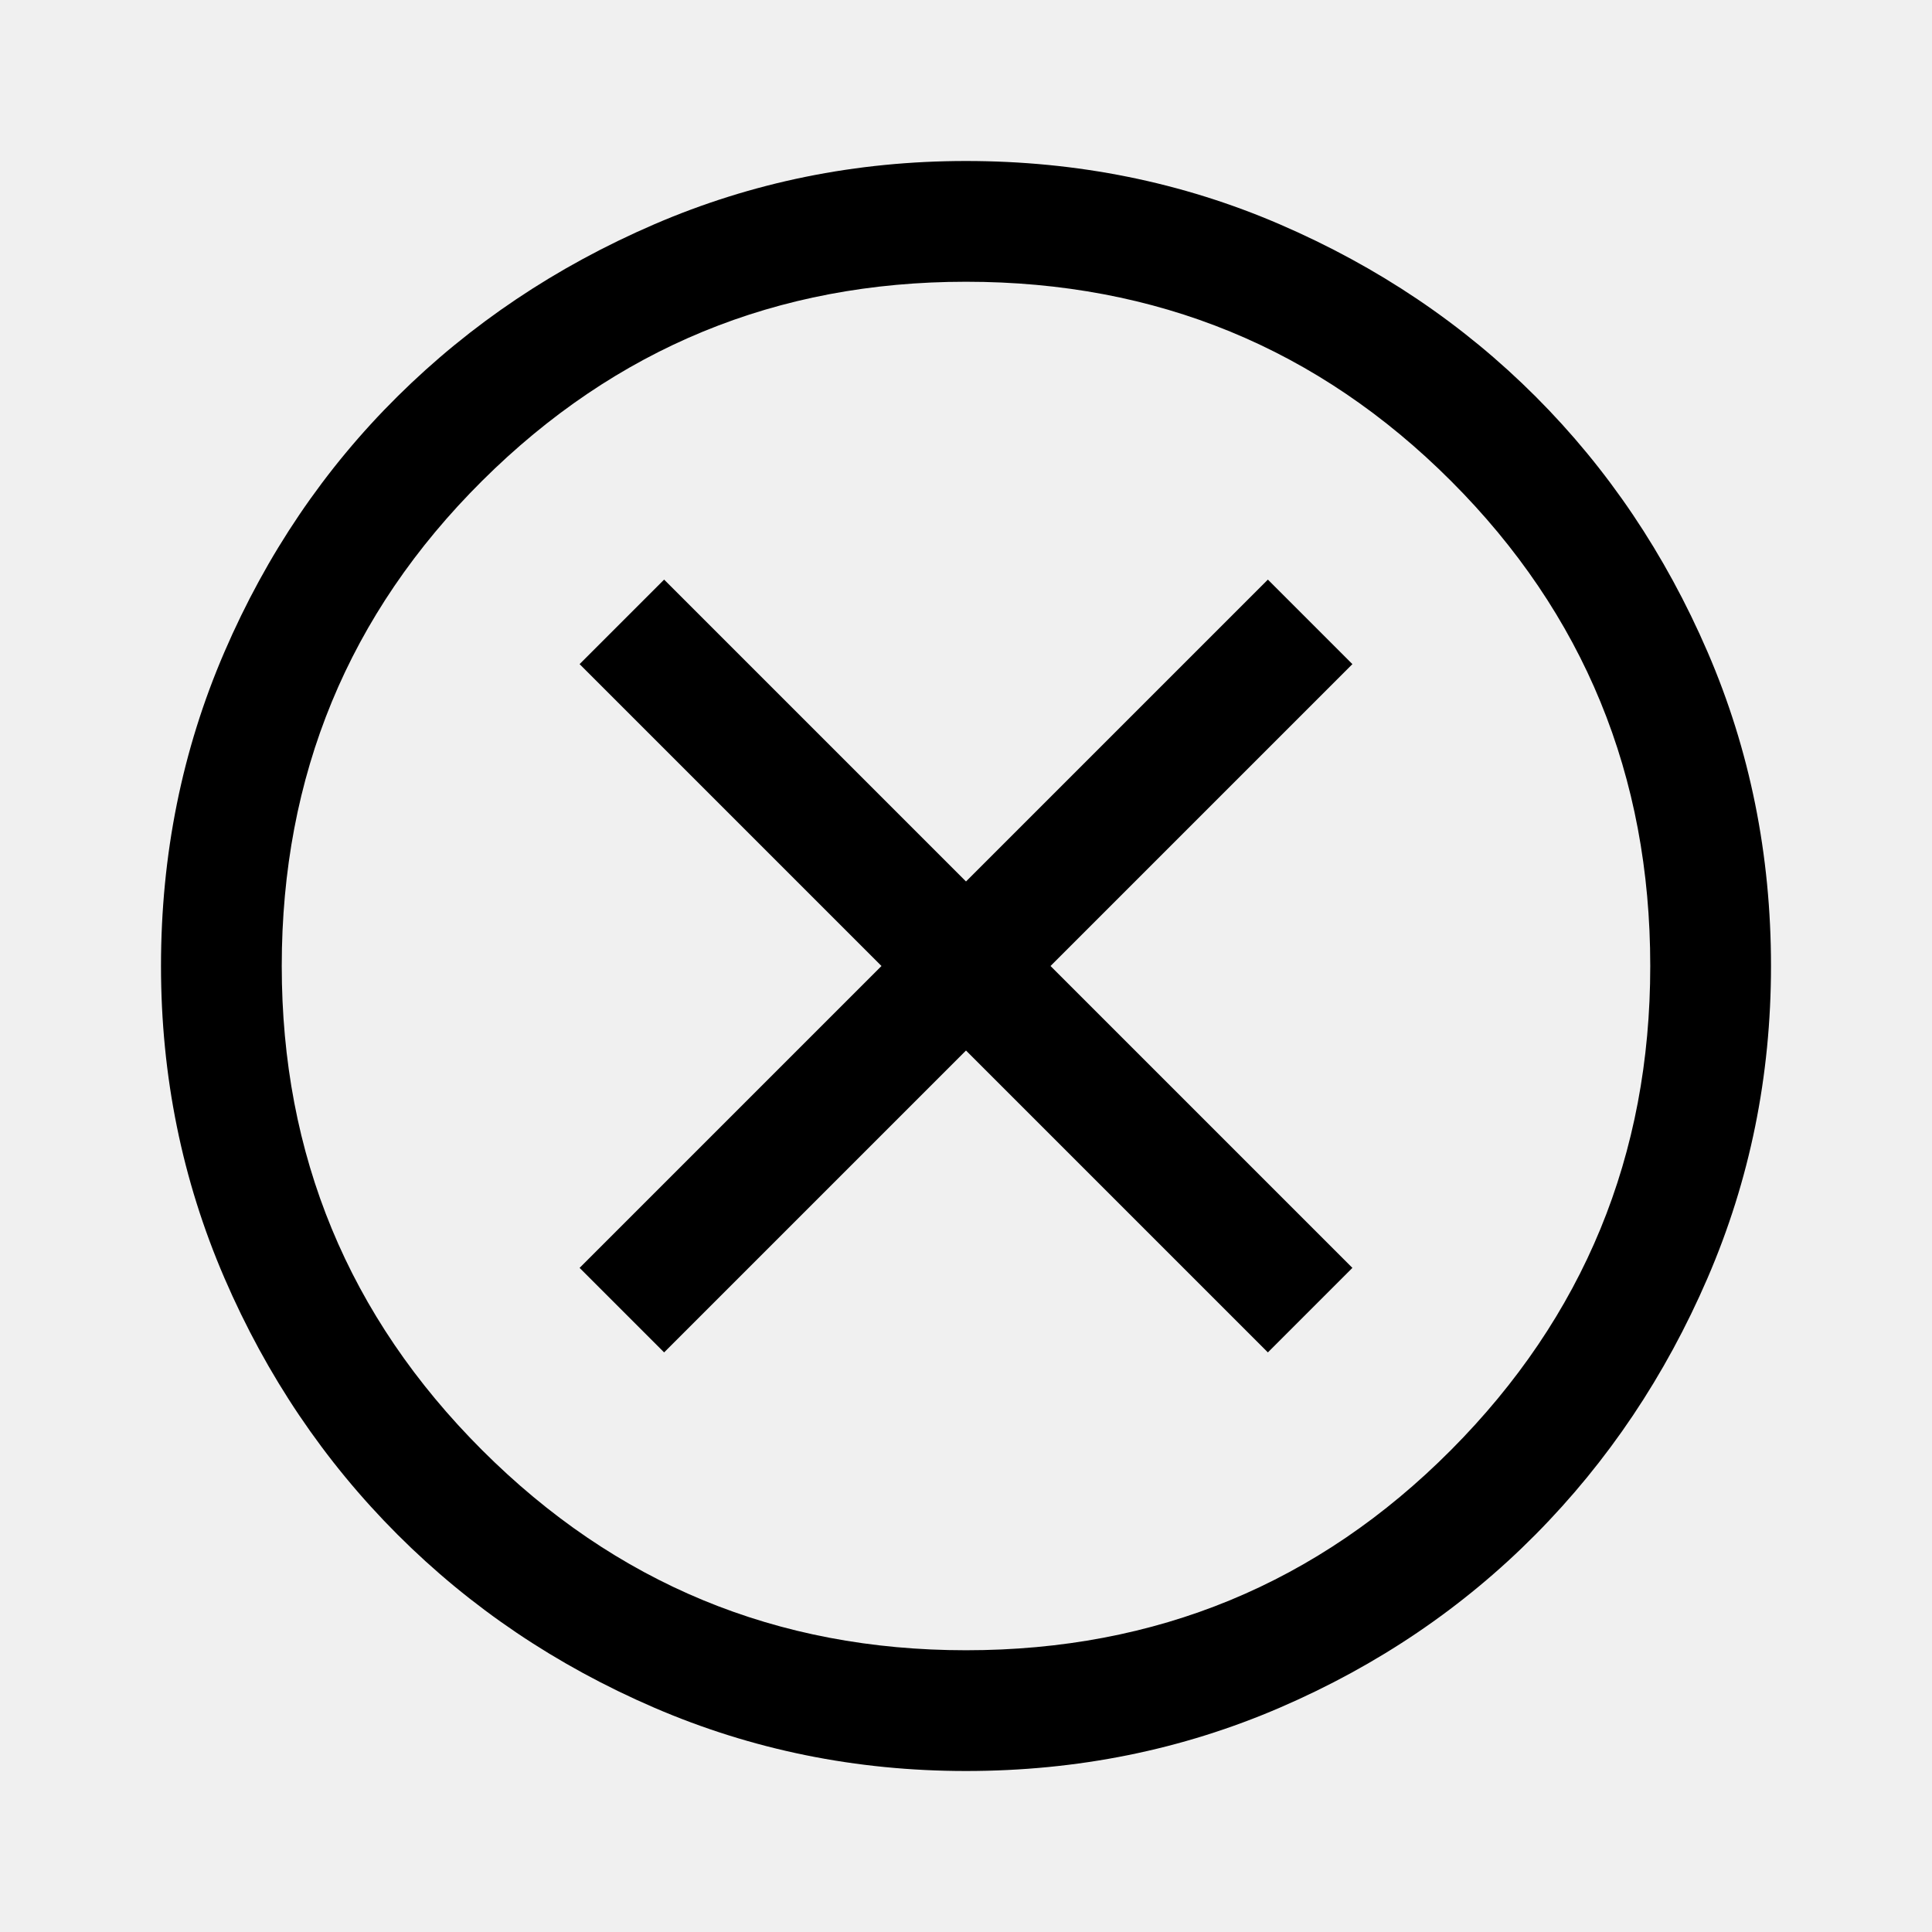
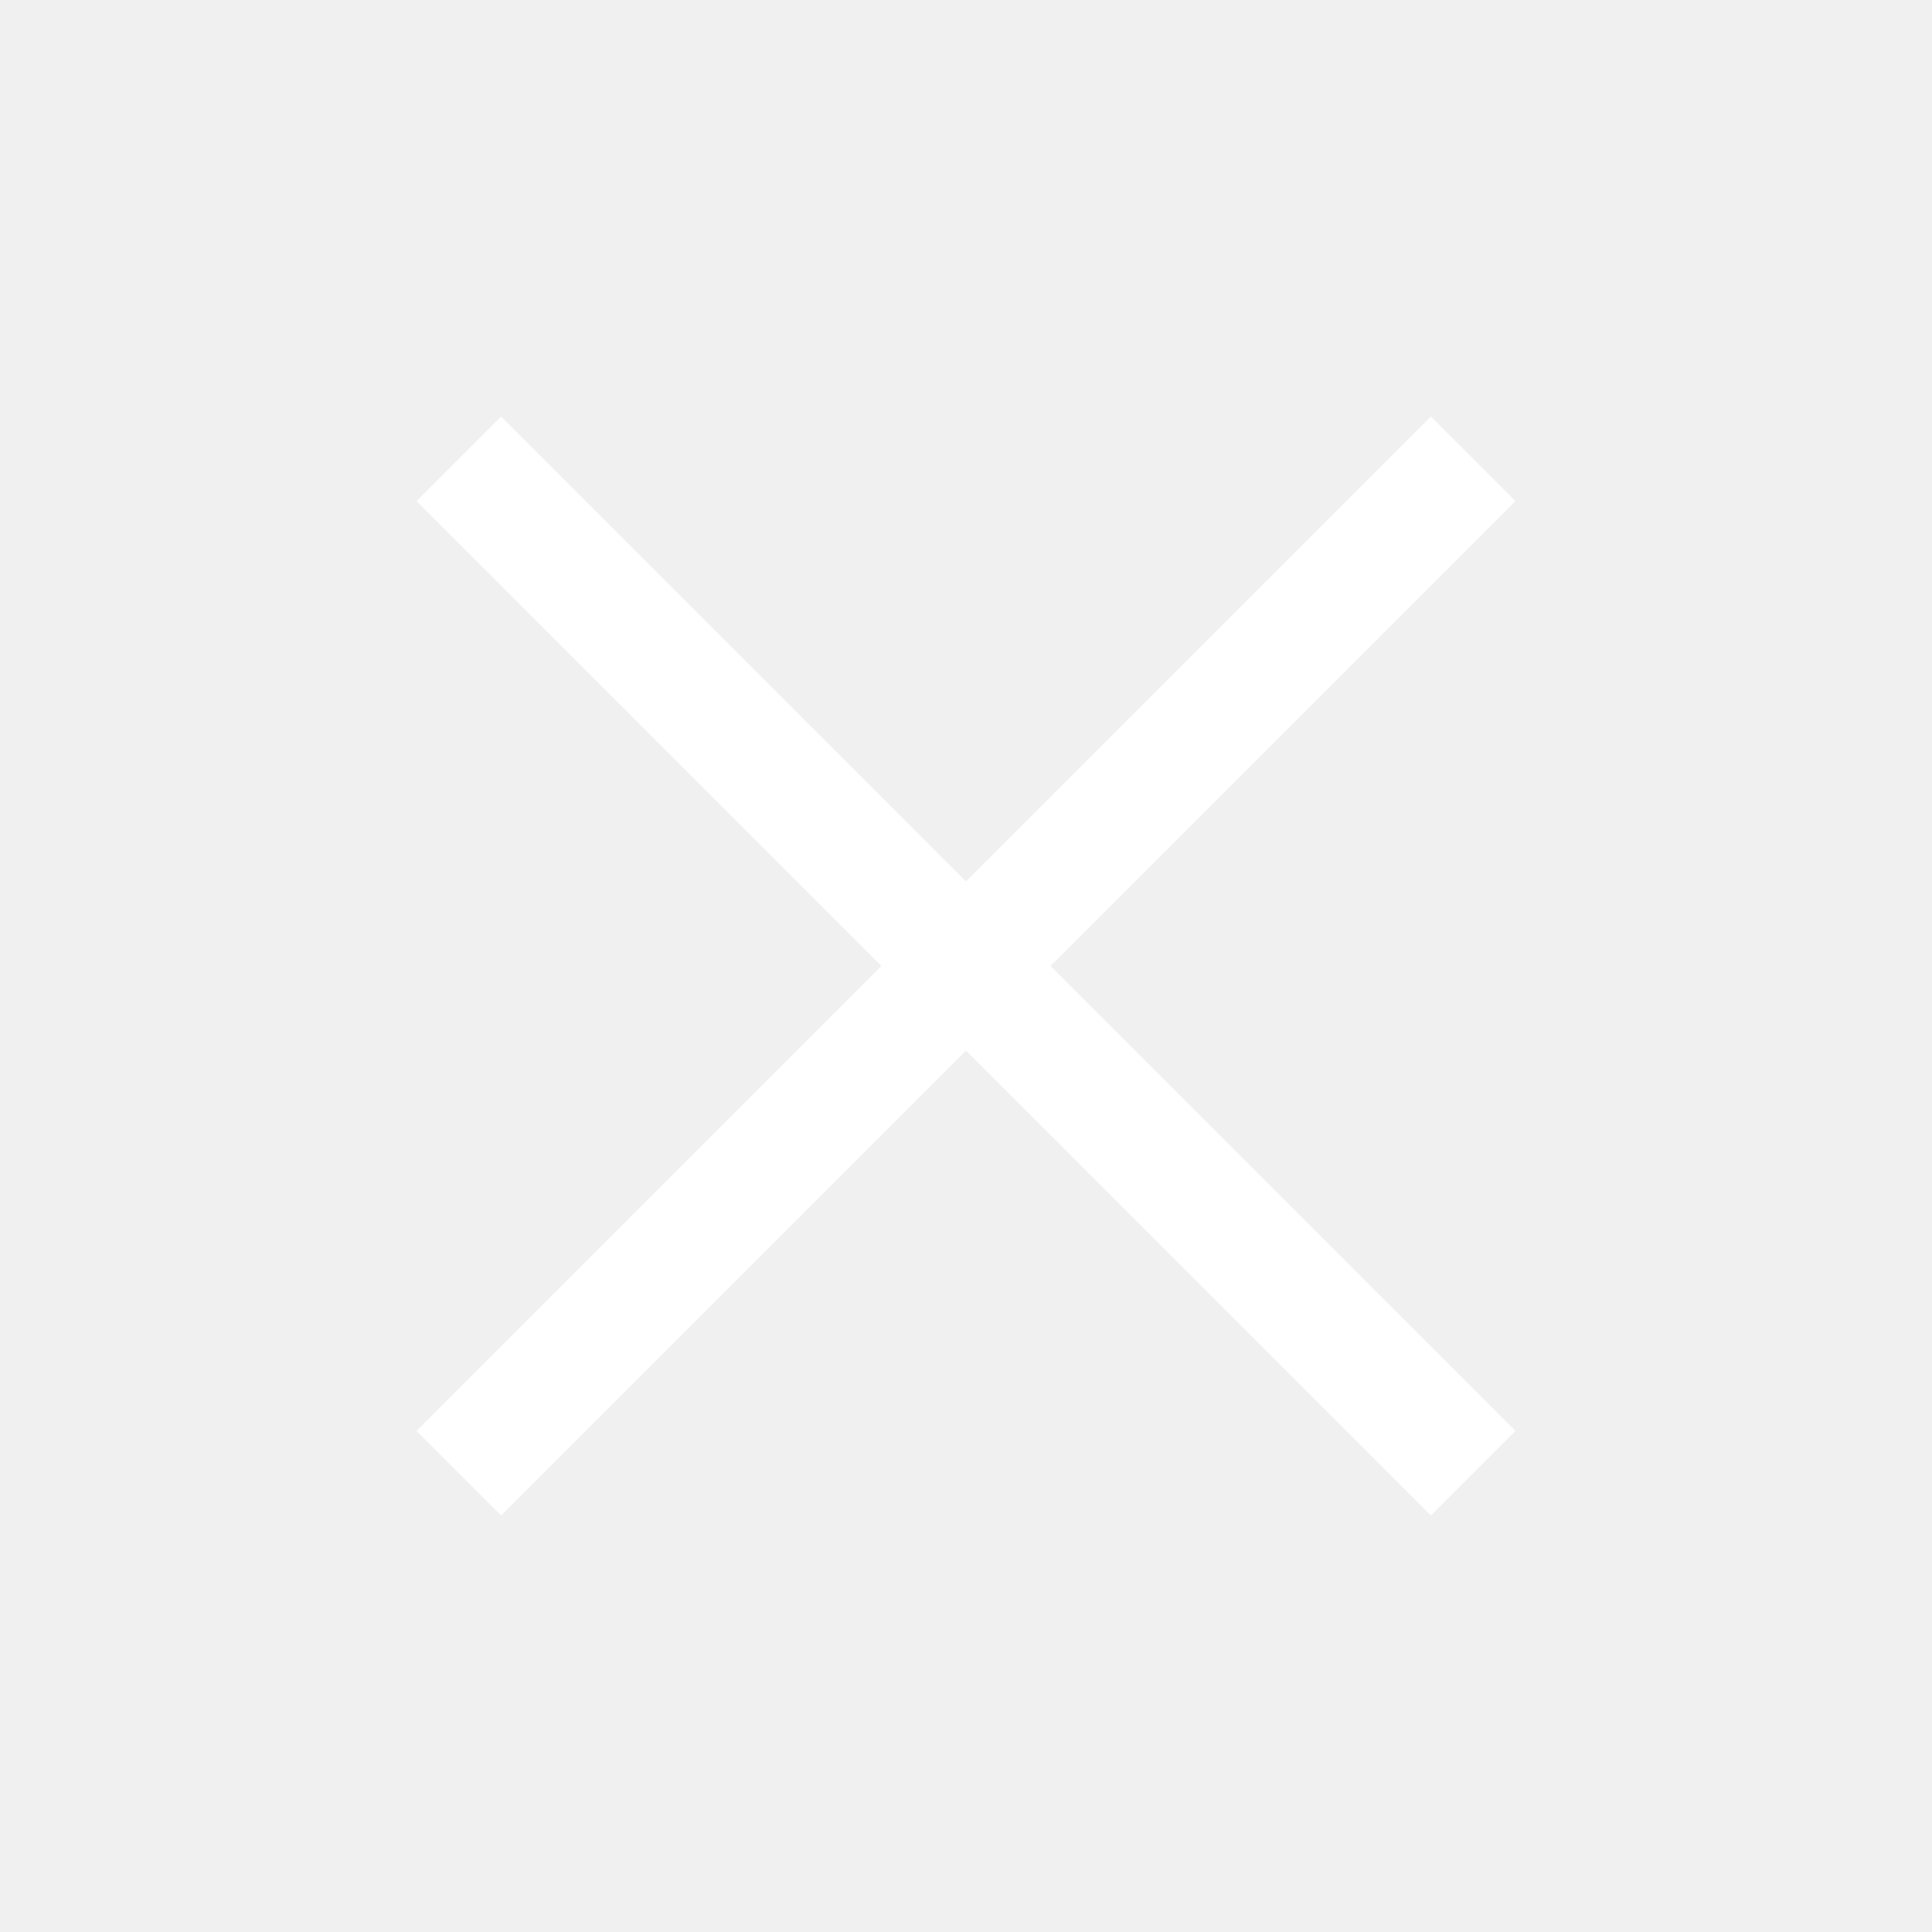
<svg xmlns="http://www.w3.org/2000/svg" height="48" viewBox="0 96 960 960" width="48">
-   <path d="m330 768 150-150 150 150 42-42-150-150 150-150-42-42-150 150-150-150-42 42 150 150-150 150 42 42Zm150 208q-82 0-155-31.5t-127.5-86Q143 804 111.5 731T80 576q0-83 31.5-156t86-127Q252 239 325 207.5T480 176q83 0 156 31.5T763 293q54 54 85.5 127T880 576q0 82-31.5 155T763 858.5q-54 54.5-127 86T480 976Zm0-60q142 0 241-99.5T820 576q0-142-99-241t-241-99q-141 0-240.5 99T140 576q0 141 99.5 240.5T480 916Zm0-340Z" />
+   <path fill="#fff" d="m249 849-42-42 231-231-231-231 42-42 231 231 231-231 42 42-231 231 231 231-42 42-231-231-231 231Z" />
</svg>
